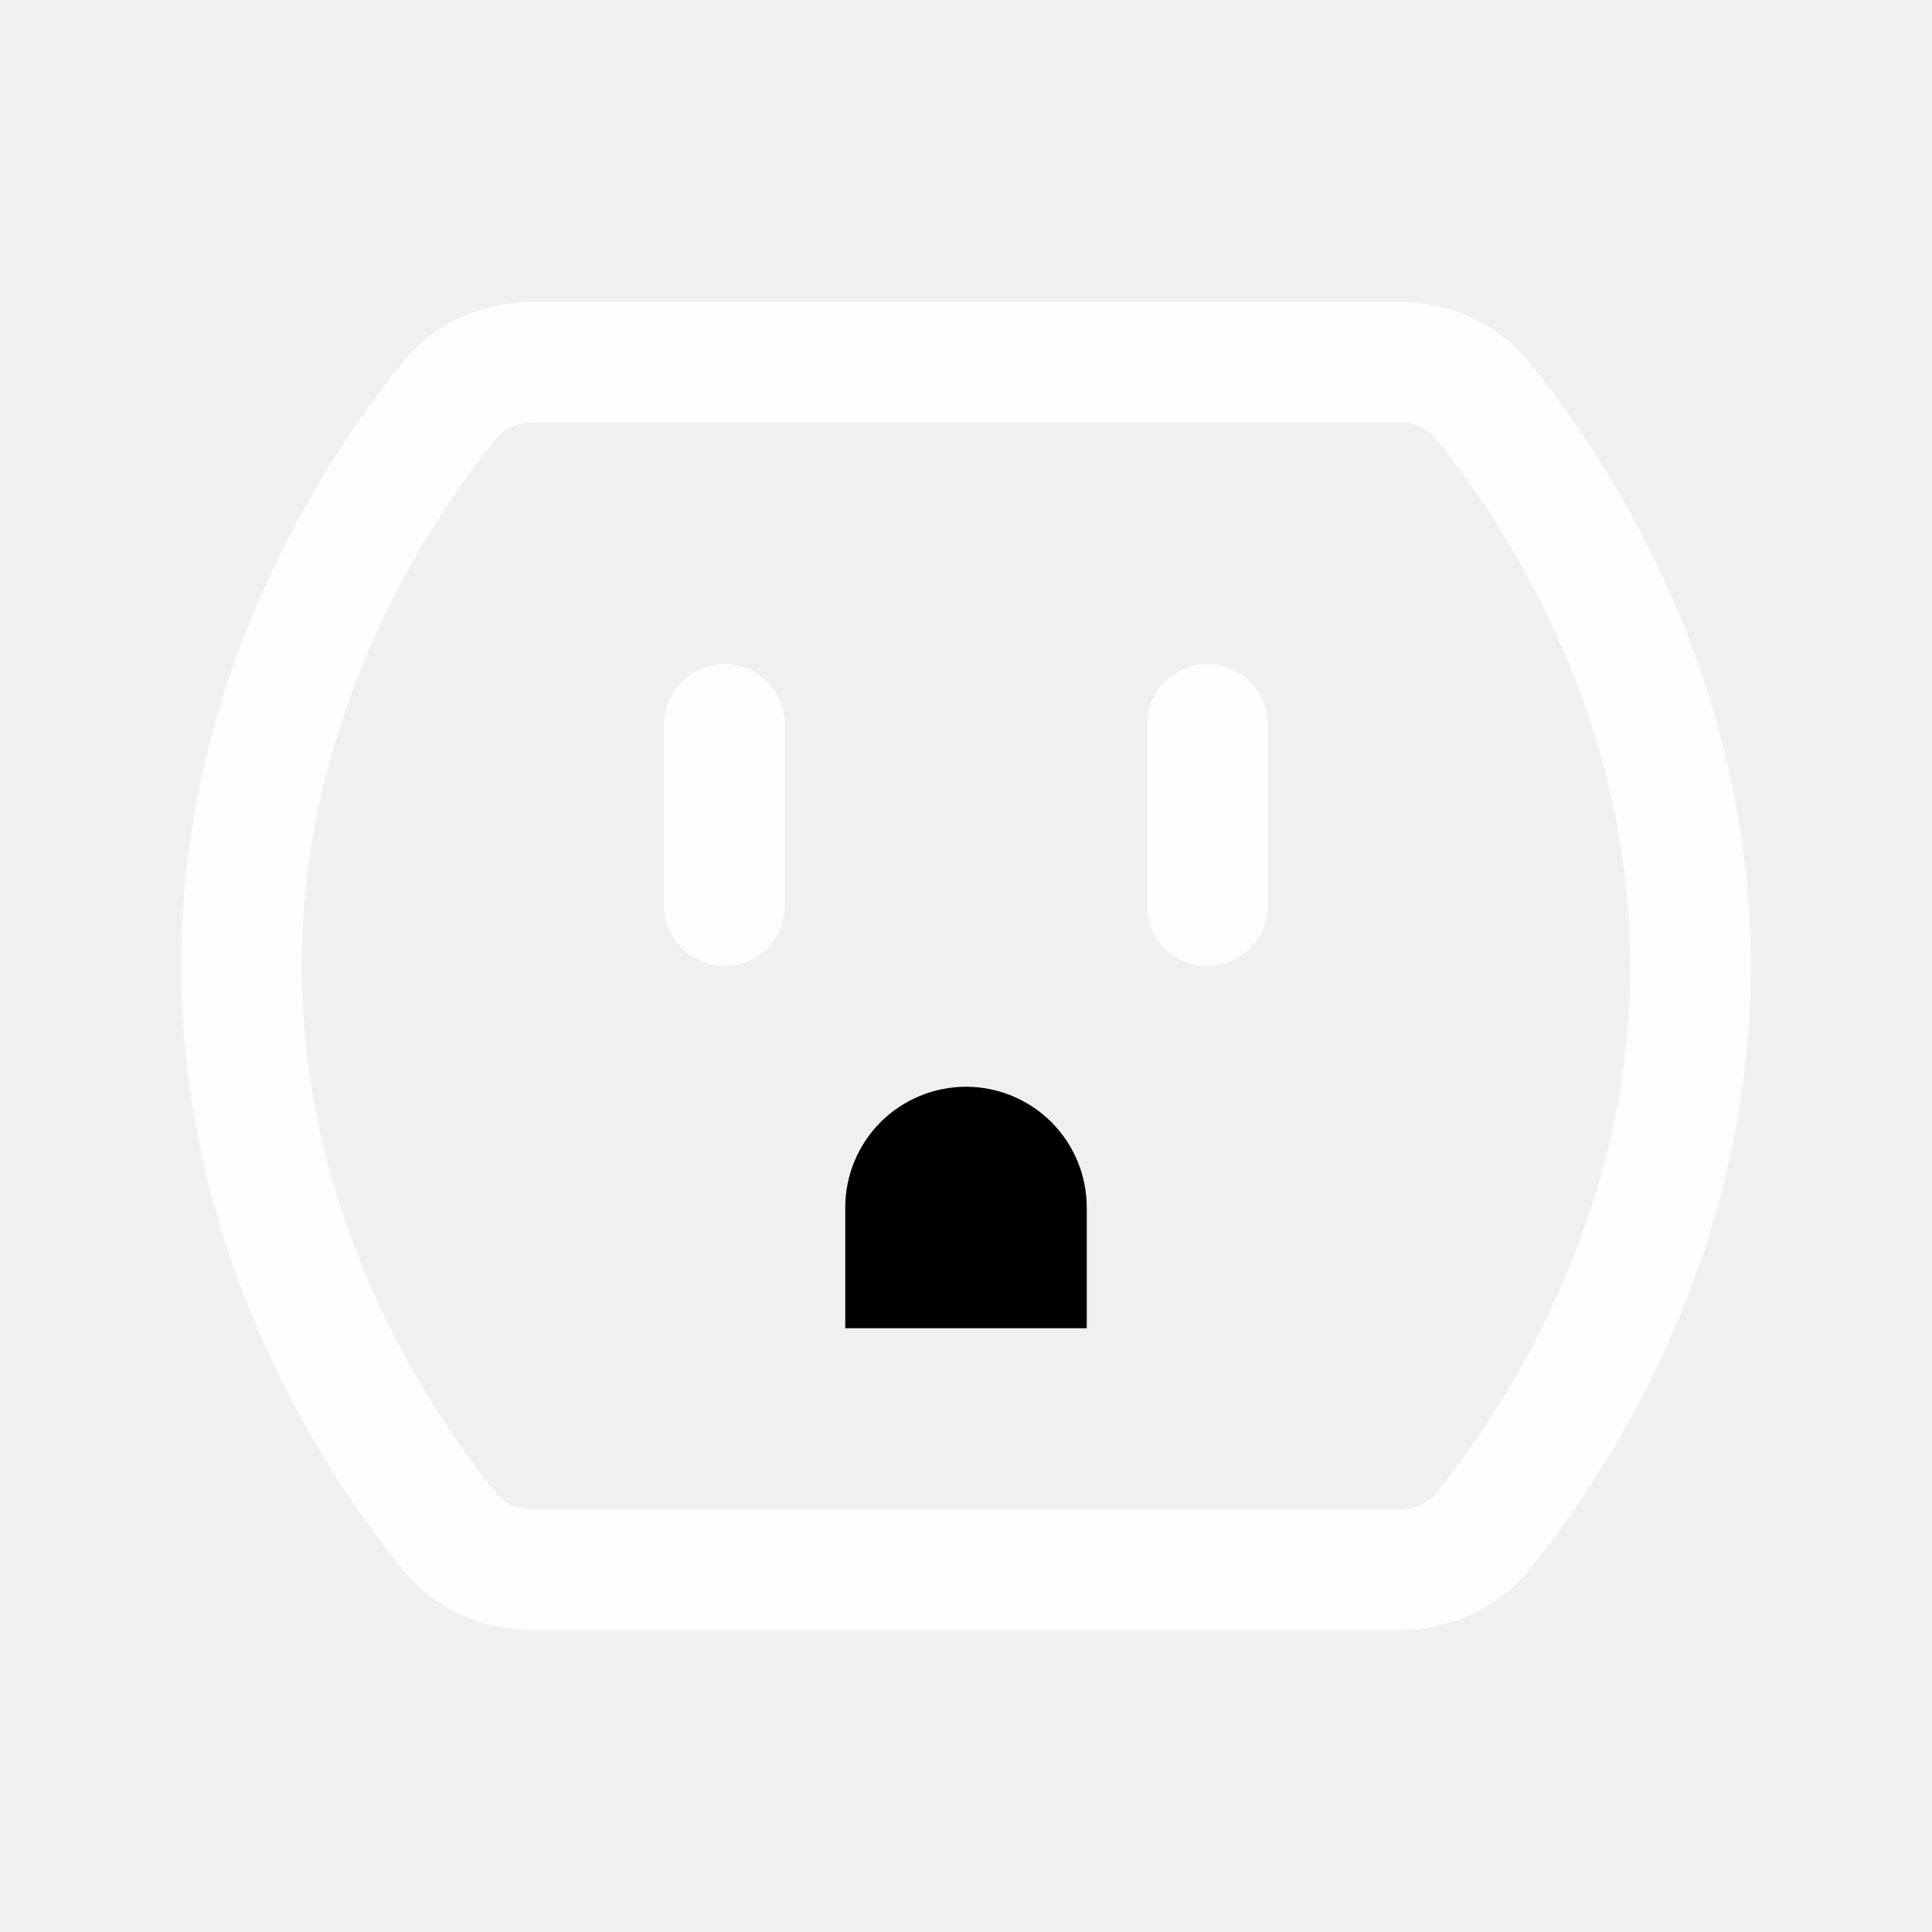
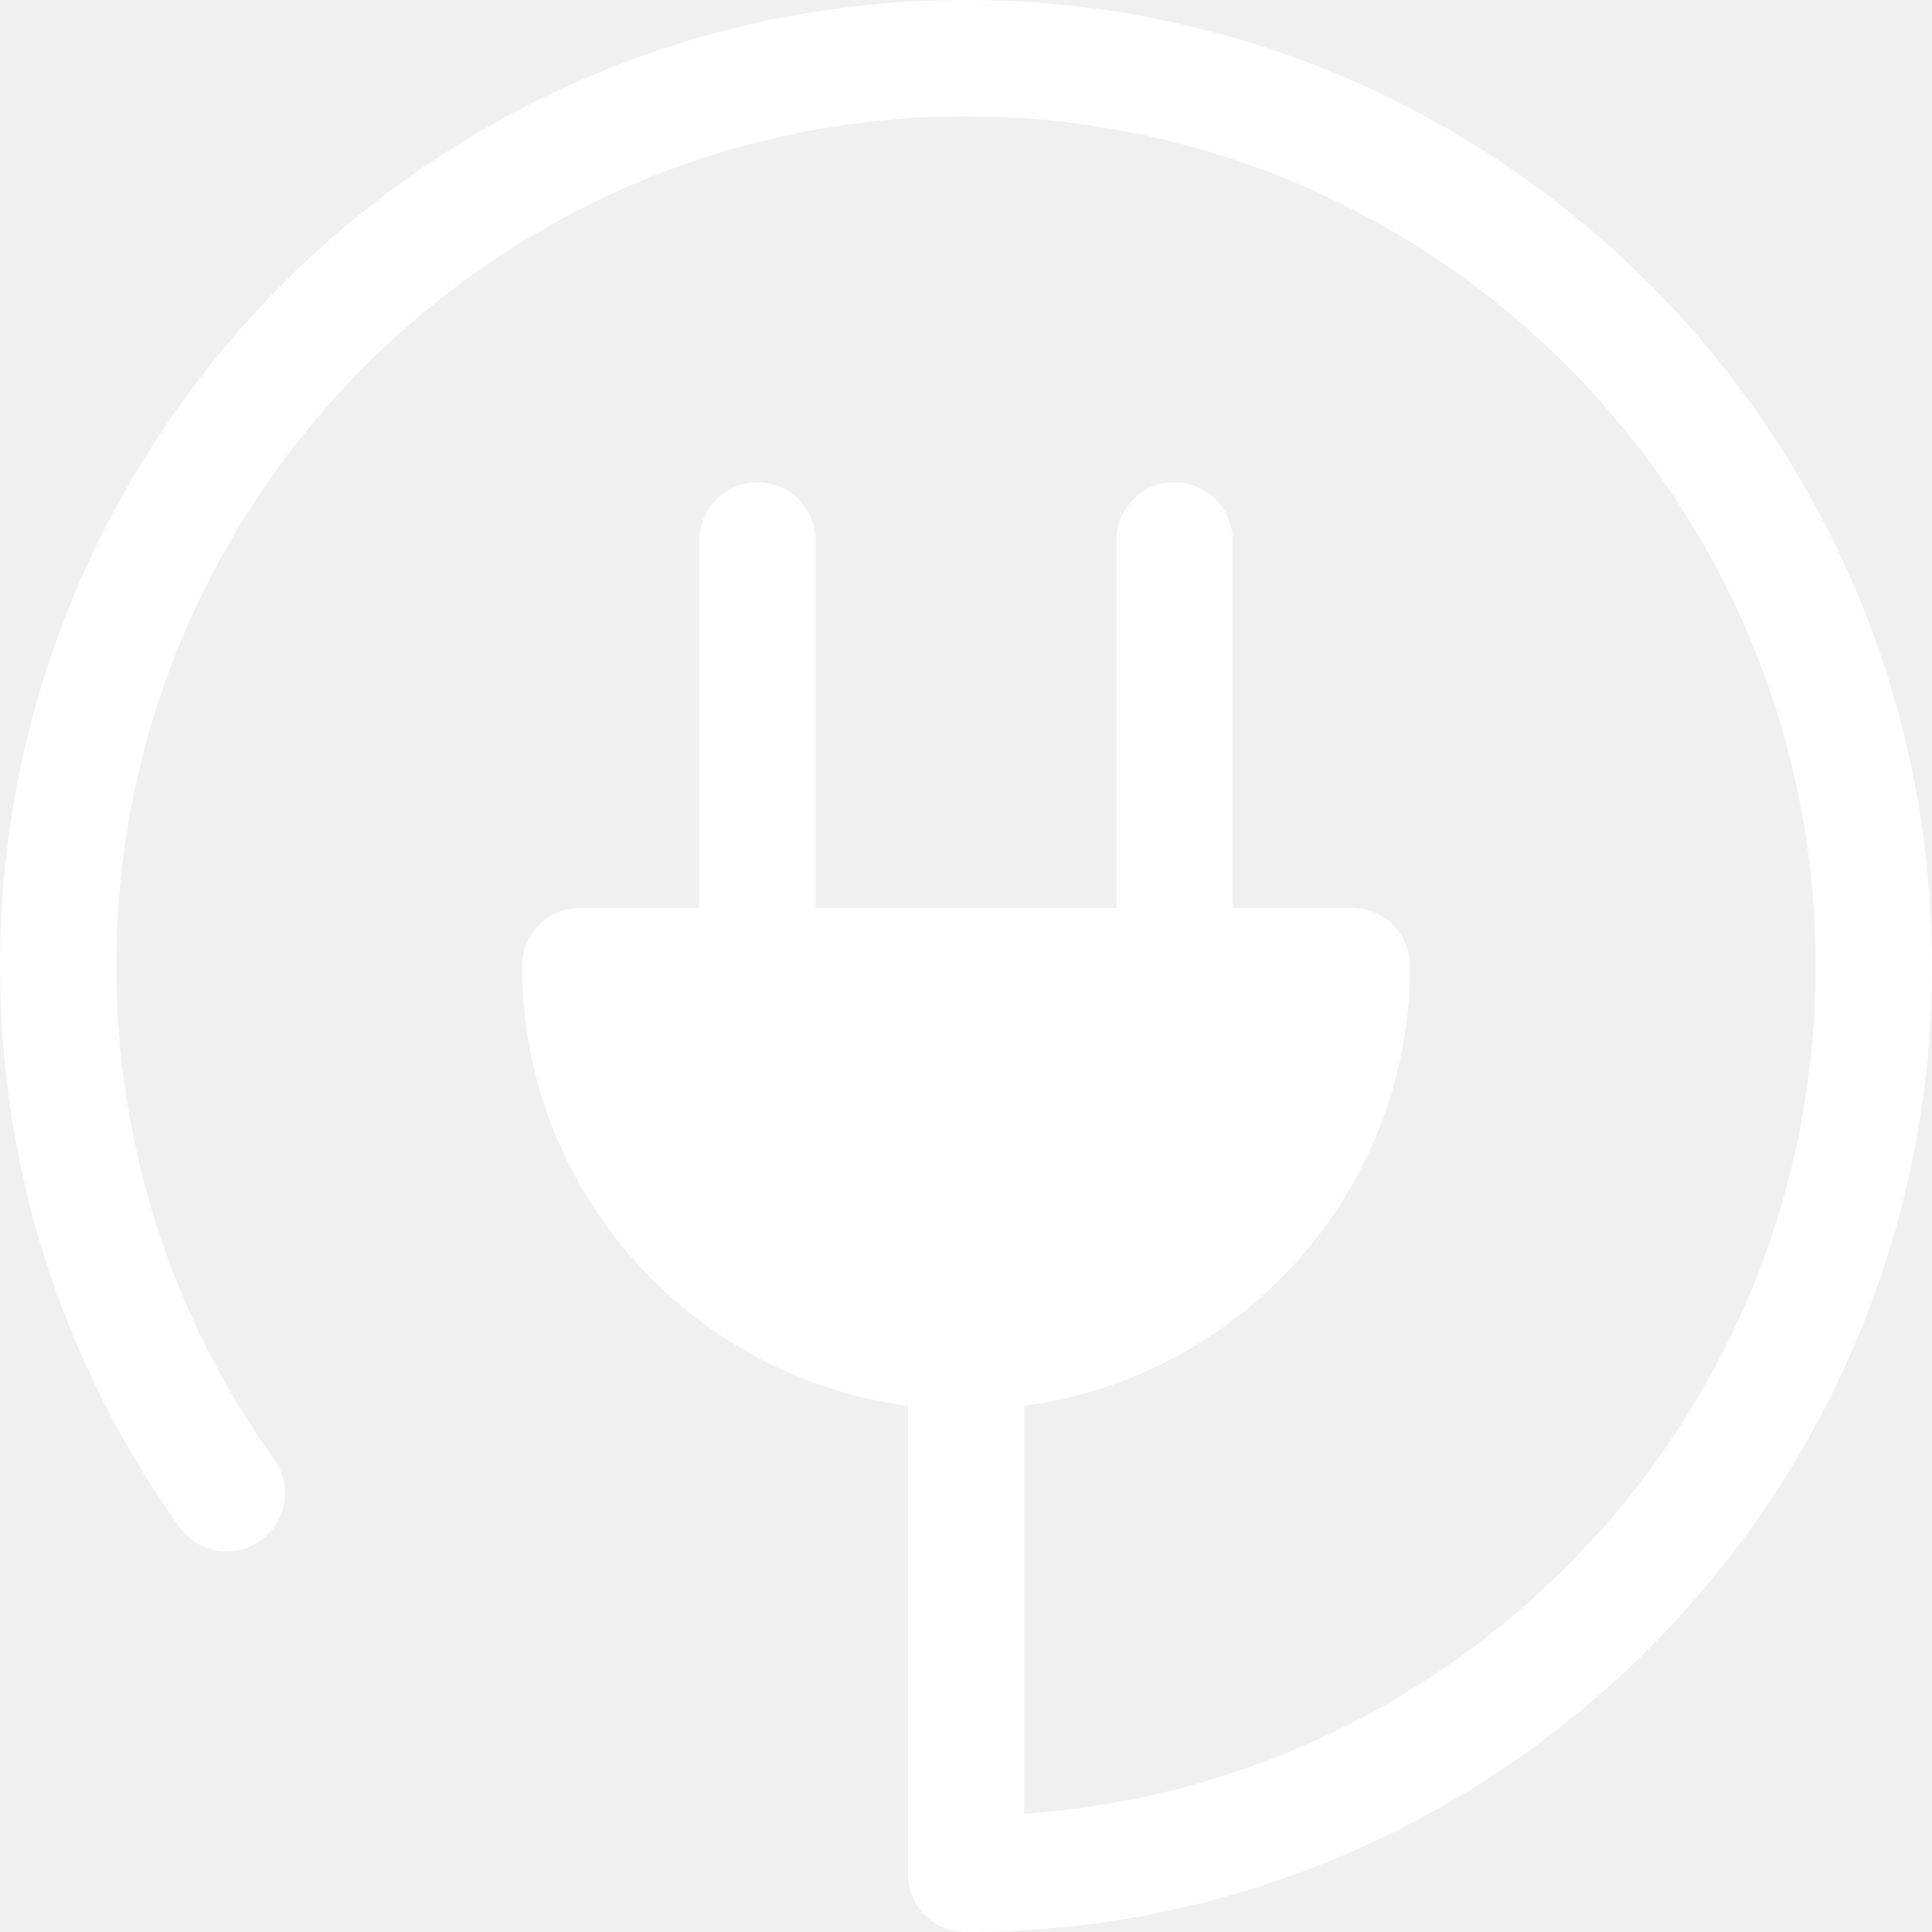
- <svg xmlns="http://www.w3.org/2000/svg" width="20" height="20" viewBox="0 0 20 20" fill="none">
-   <path fill-rule="evenodd" clip-rule="evenodd" d="M4.175 3.743C4.519 3.32 5.025 3.125 5.518 3.125H14.482C14.974 3.125 15.48 3.32 15.825 3.743C16.547 4.628 18.125 6.91 18.125 10C18.125 13.09 16.547 15.371 15.825 16.258C15.48 16.68 14.975 16.875 14.482 16.875H5.518C5.025 16.875 4.519 16.68 4.175 16.258C3.453 15.371 1.875 13.09 1.875 10C1.875 6.91 3.453 4.629 4.175 3.743ZM5.518 4.375C5.447 4.372 5.377 4.384 5.313 4.411C5.248 4.439 5.19 4.48 5.144 4.532C4.499 5.324 3.125 7.329 3.125 10C3.125 12.671 4.499 14.675 5.144 15.467C5.219 15.559 5.348 15.625 5.519 15.625H14.481C14.652 15.625 14.781 15.559 14.856 15.467C15.501 14.676 16.875 12.671 16.875 10C16.875 7.329 15.501 5.325 14.856 4.532C14.809 4.48 14.752 4.438 14.687 4.411C14.622 4.384 14.552 4.371 14.481 4.375H5.519H5.518Z" fill="white" fill-opacity="0.85" />
-   <path fill-rule="evenodd" clip-rule="evenodd" d="M7.5 6.875C7.666 6.875 7.825 6.941 7.942 7.058C8.059 7.175 8.125 7.334 8.125 7.5V9.375C8.125 9.541 8.059 9.7 7.942 9.817C7.825 9.934 7.666 10 7.5 10C7.334 10 7.175 9.934 7.058 9.817C6.941 9.7 6.875 9.541 6.875 9.375V7.5C6.875 7.334 6.941 7.175 7.058 7.058C7.175 6.941 7.334 6.875 7.5 6.875ZM12.5 6.875C12.666 6.875 12.825 6.941 12.942 7.058C13.059 7.175 13.125 7.334 13.125 7.5V9.375C13.125 9.541 13.059 9.7 12.942 9.817C12.825 9.934 12.666 10 12.5 10C12.334 10 12.175 9.934 12.058 9.817C11.941 9.7 11.875 9.541 11.875 9.375V7.5C11.875 7.334 11.941 7.175 12.058 7.058C12.175 6.941 12.334 6.875 12.5 6.875Z" fill="white" fill-opacity="0.85" />
-   <path d="M8.75 12.5V13.75H11.25V12.5C11.25 12.168 11.118 11.851 10.884 11.616C10.649 11.382 10.332 11.25 10 11.25C9.668 11.25 9.351 11.382 9.116 11.616C8.882 11.851 8.75 12.168 8.75 12.5Z" fill="black" />
+ <svg xmlns="http://www.w3.org/2000/svg" version="1.1" id="Capa_1" x="0px" y="0px" viewBox="0 0 49.833 49.833" style="enable-background:new 0 0 49.833 49.833;" xml:space="preserve">
+   <path d="M49.833,24.917c0,13.739-11.178,24.917-24.916,24.917c-0.828,0-1.5-0.671-1.5-1.5V36.259  c-5.606-0.739-9.952-5.537-9.952-11.342c0-0.829,0.672-1.5,1.5-1.5h3.073V13.94c0-0.829,0.672-1.5,1.5-1.5  c0.828,0,1.5,0.671,1.5,1.5v9.477h7.757V13.94c0-0.829,0.672-1.5,1.5-1.5c0.828,0,1.5,0.671,1.5,1.5v9.477h3.074  c0.828,0,1.5,0.671,1.5,1.5c0,5.805-4.346,10.603-9.952,11.342v10.524c11.388-0.773,20.416-10.285,20.416-21.866  C46.833,12.832,37.002,3,24.917,3C12.832,3,3,12.832,3,24.917c0,4.599,1.408,9,4.071,12.727c0.481,0.674,0.325,1.611-0.349,2.092  c-0.675,0.482-1.611,0.326-2.093-0.348C1.602,35.148,0,30.145,0,24.917C0,11.178,11.178,0,24.917,0  C38.655,0,49.833,11.178,49.833,24.917z" fill="white" />
</svg>
